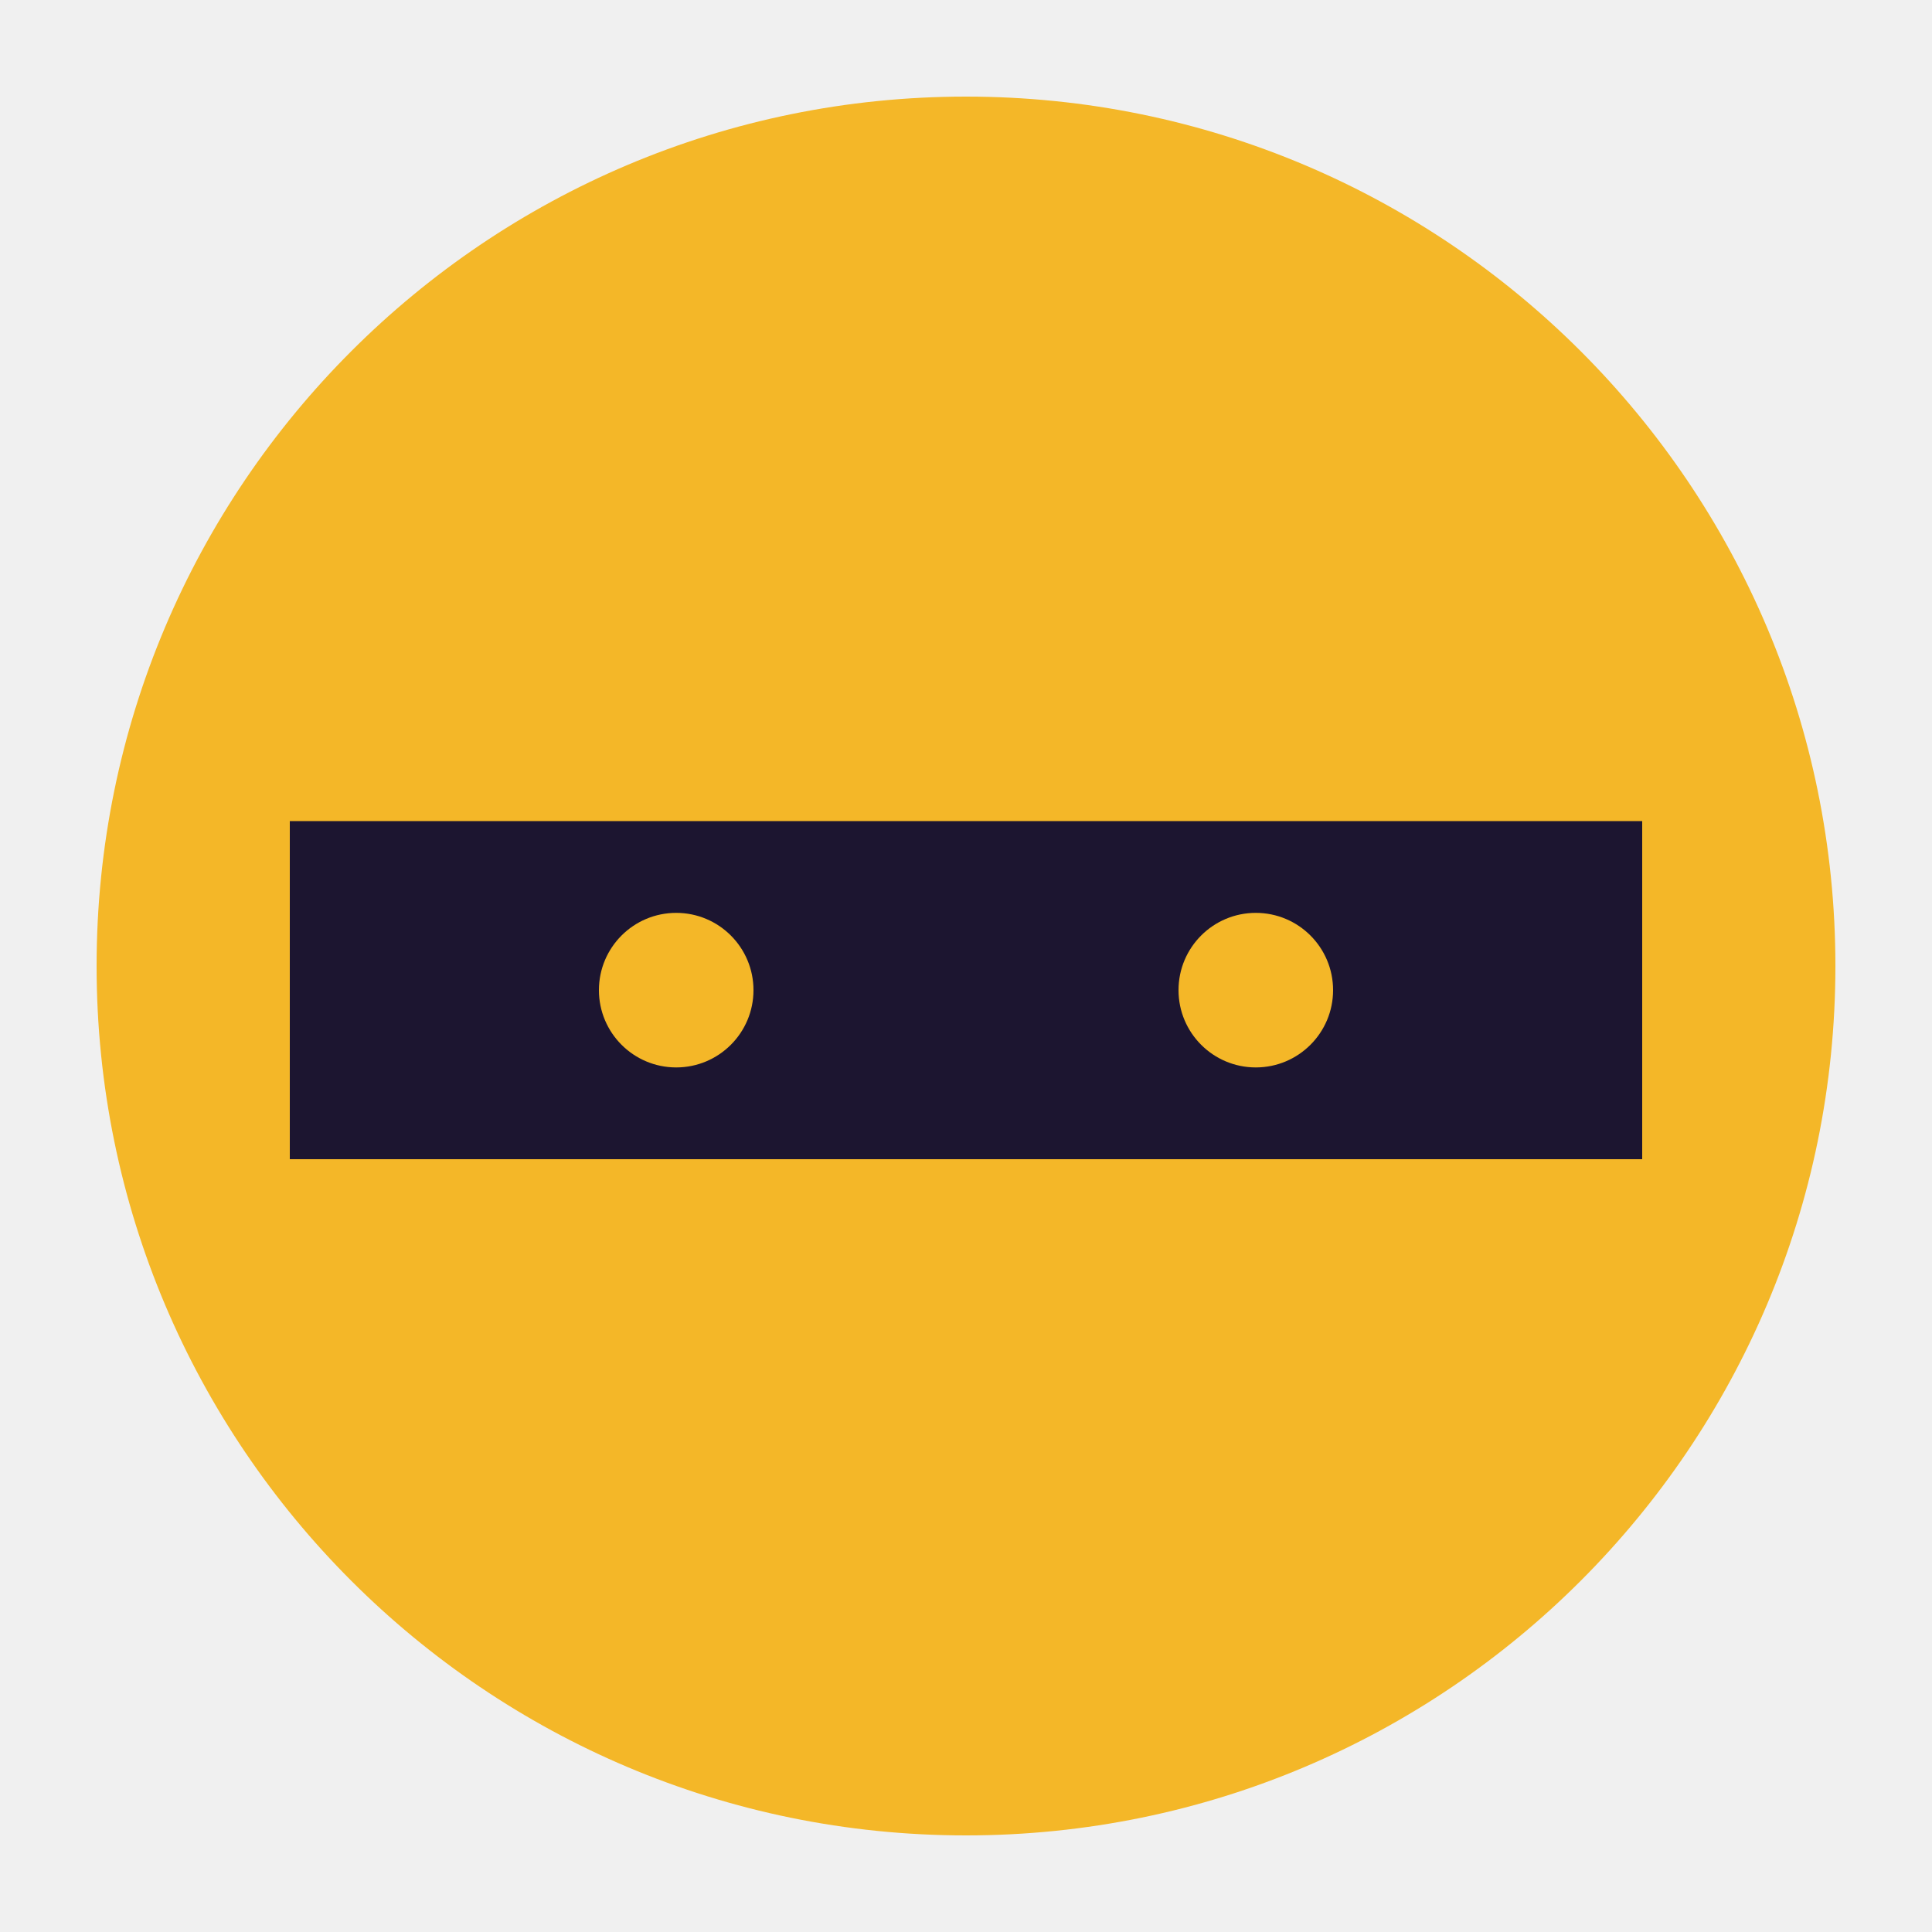
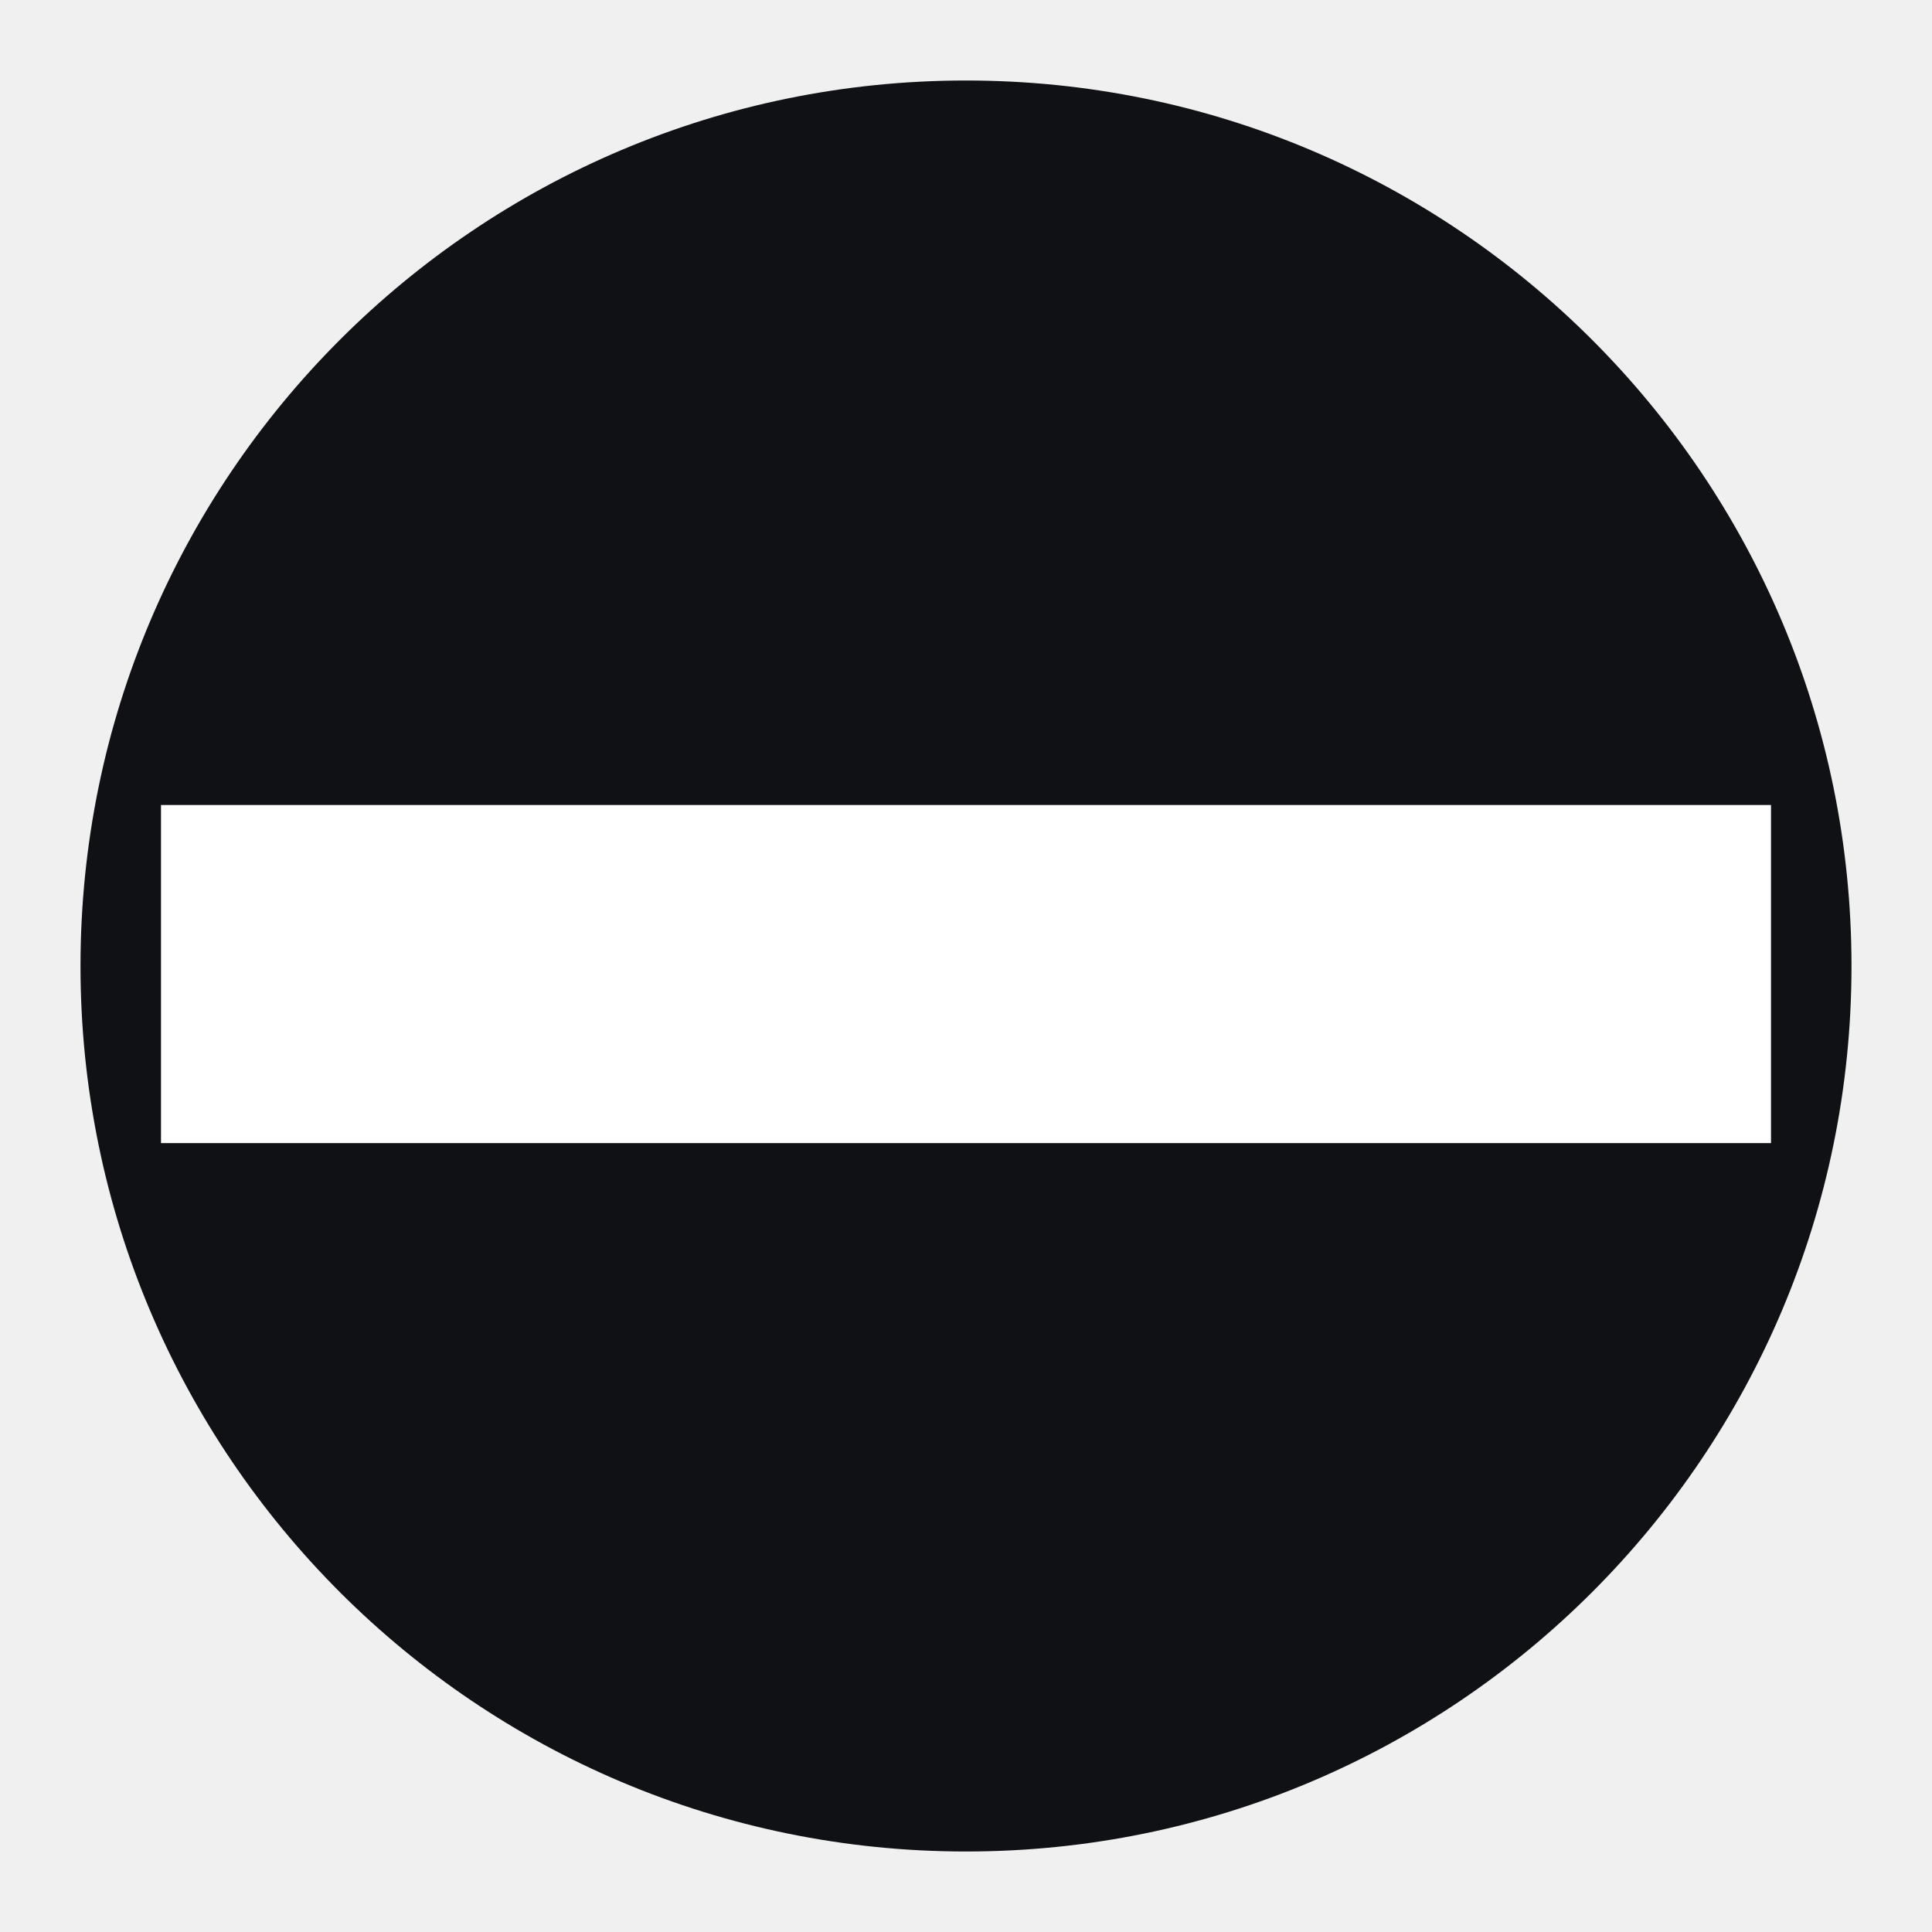
- <svg xmlns="http://www.w3.org/2000/svg" viewBox="0 0 40 40">
-   <circle cx="20" cy="20" r="18" fill="#F4B728" />
-   <path d="M6 17h28v7H6z" fill="#1C1530" />
-   <circle cx="14" cy="20.5" r="1.6" fill="#F4B728" />
-   <circle cx="26" cy="20.5" r="1.6" fill="#F4B728" />
+ <svg xmlns="http://www.w3.org/2000/svg" viewBox="0 0 24 24">
+   <style>circle{fill:#0f1115}rect{fill:#fff}@media (prefers-color-scheme:dark){circle{fill:#eceef1}rect{fill:#0d0f12}}</style>
+   <circle cx="12" cy="12" r="11" />
+   <rect x="2" y="10" width="20" height="4.2" />
</svg>
